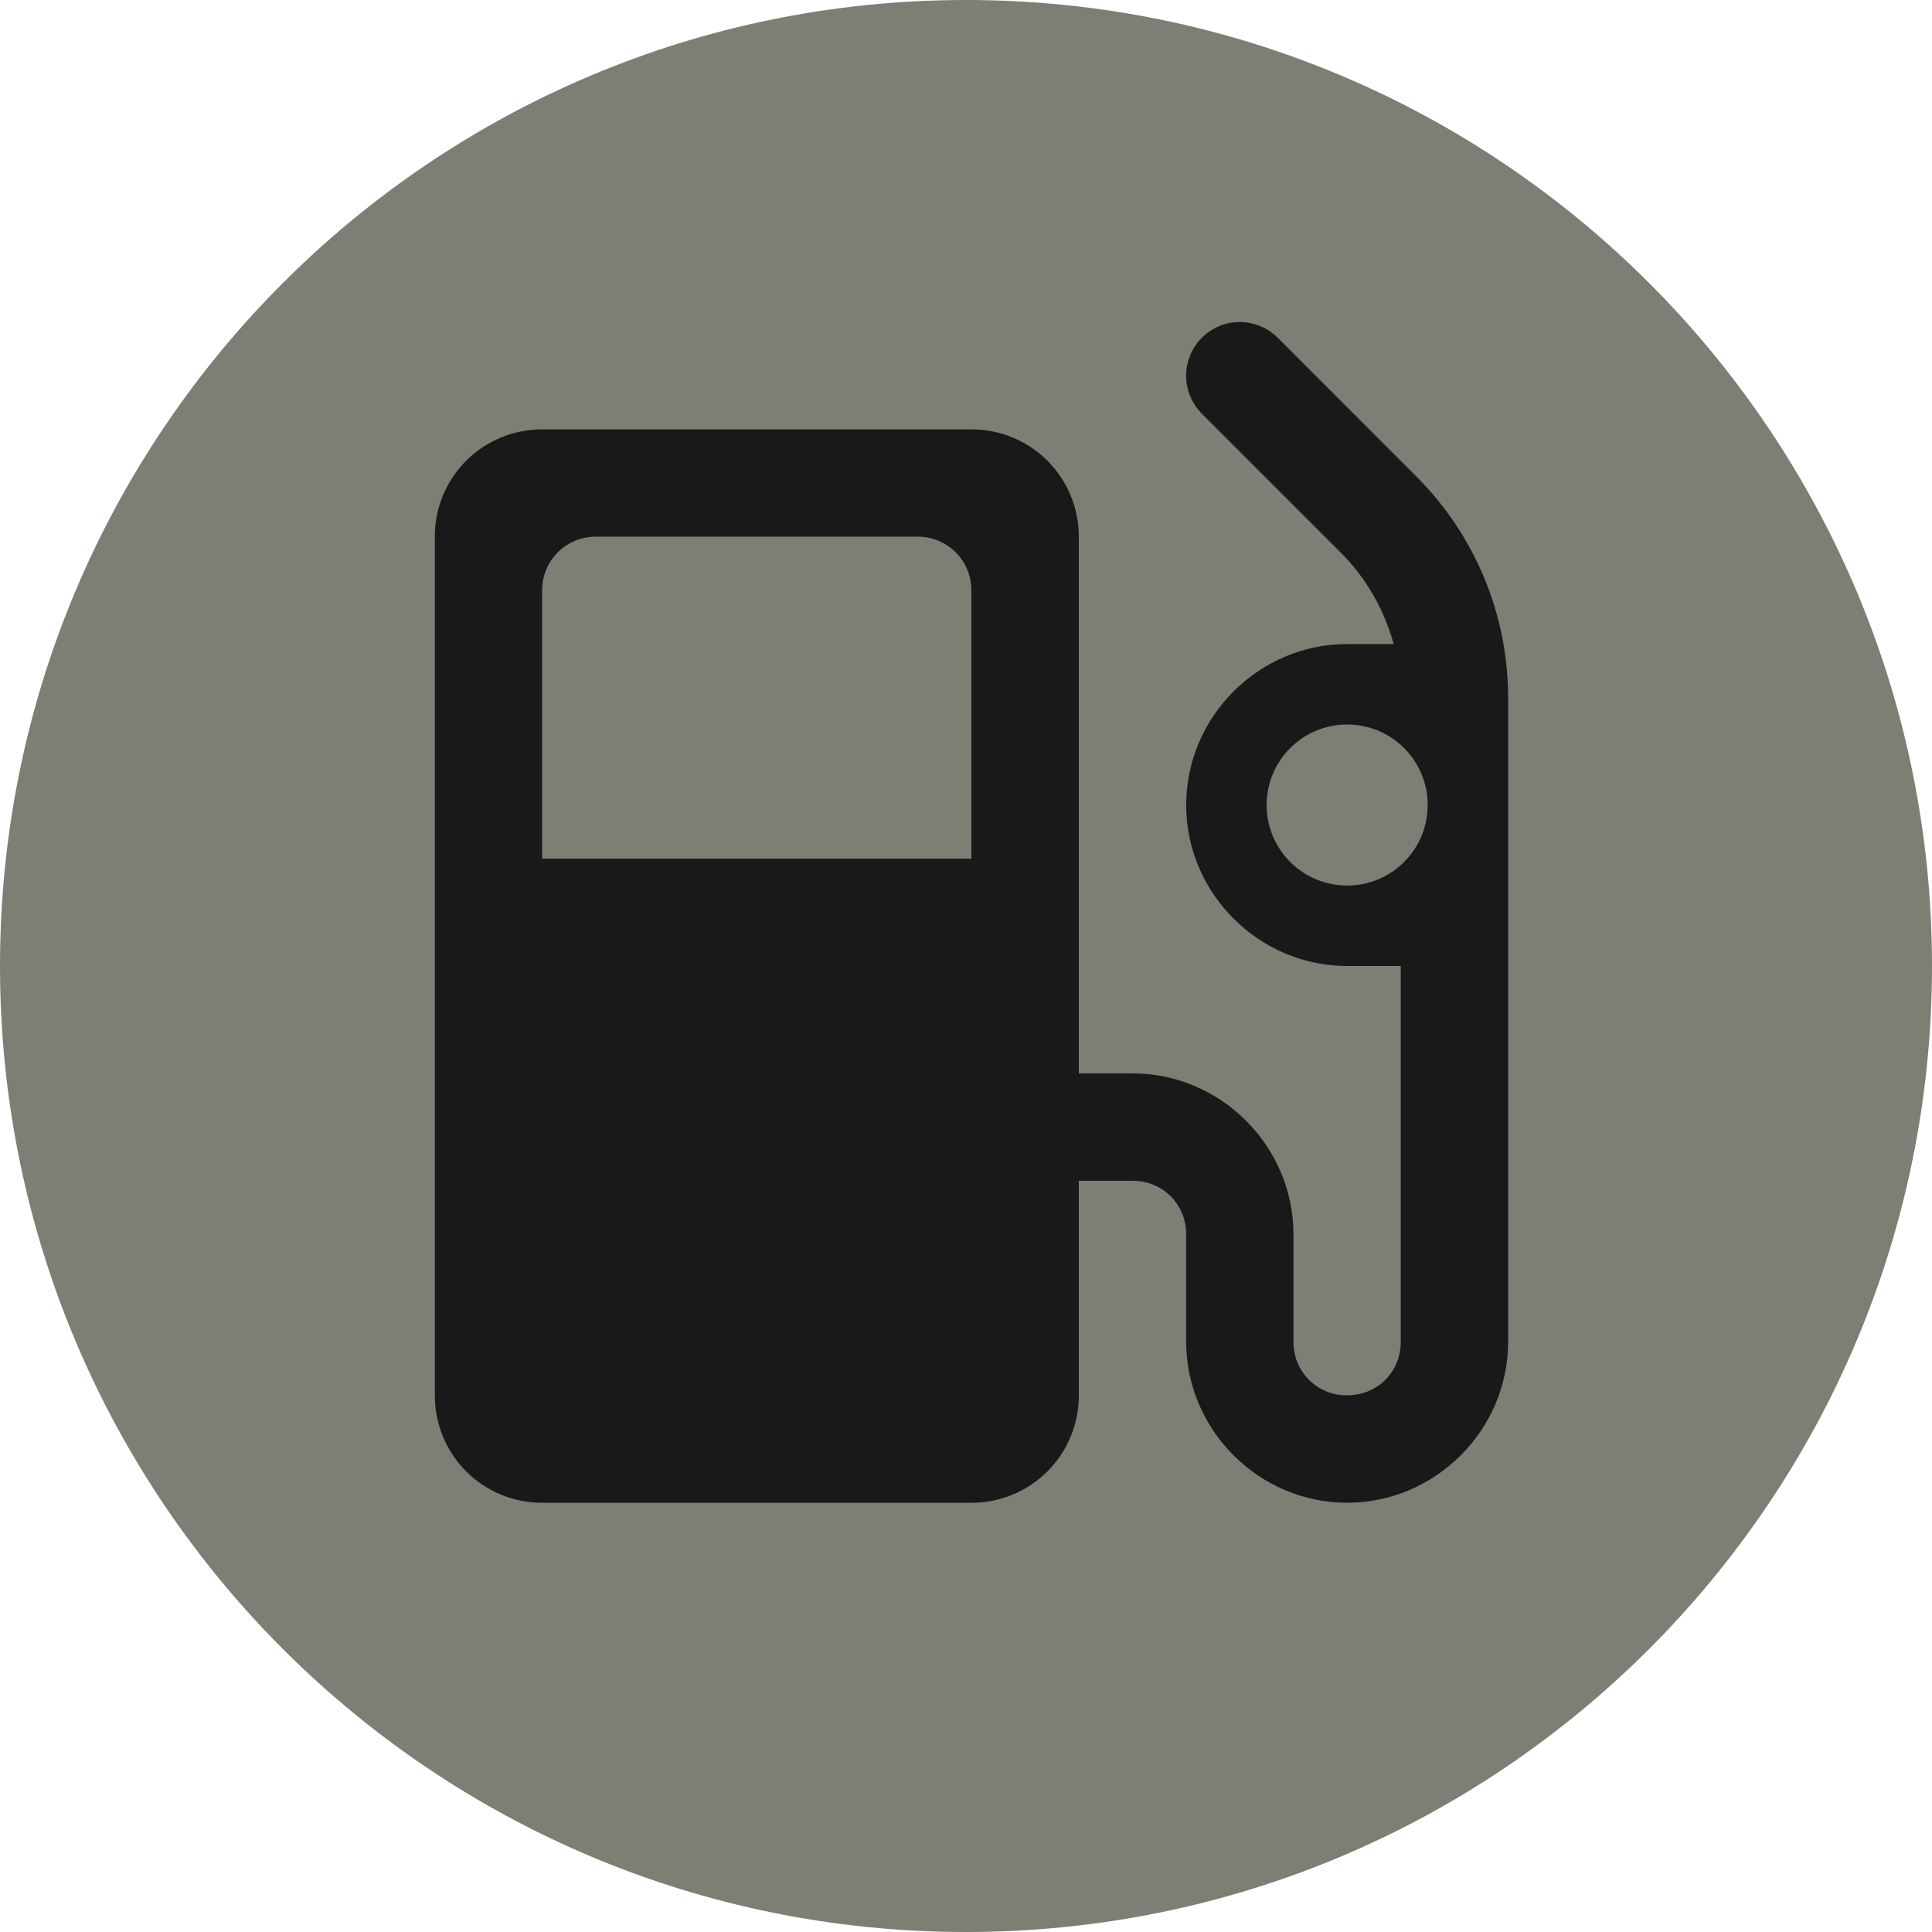
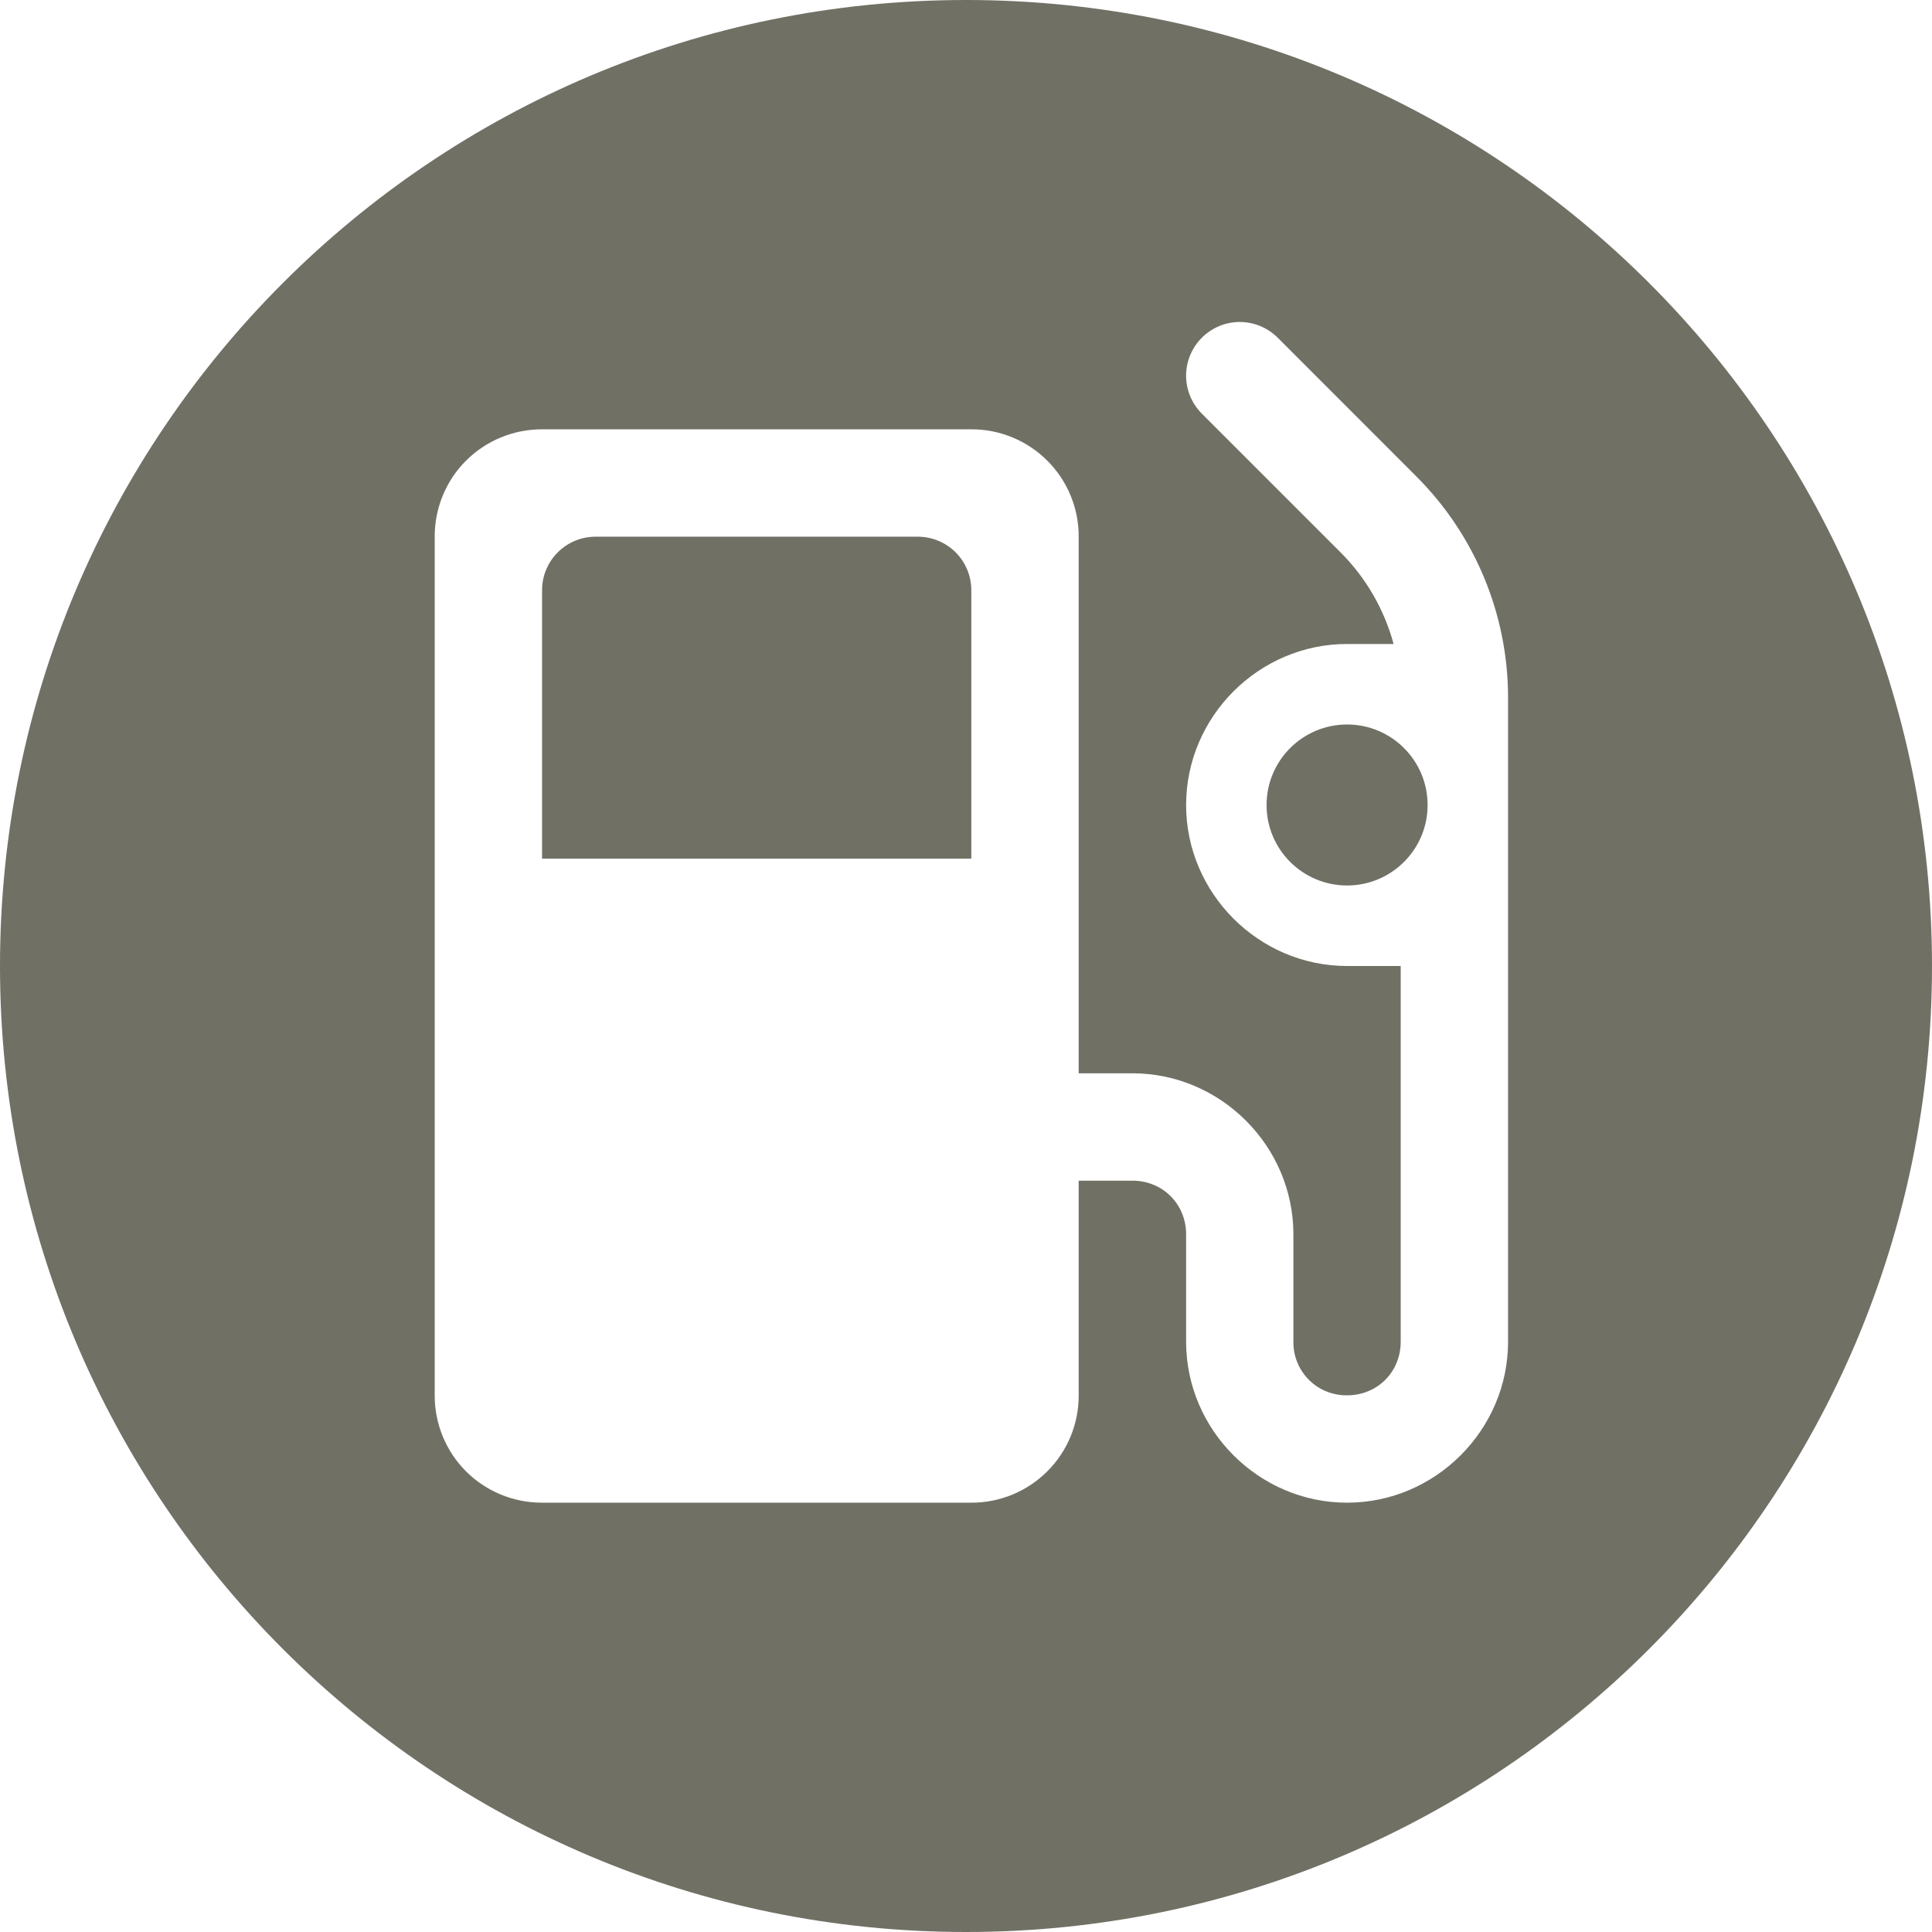
- <svg xmlns="http://www.w3.org/2000/svg" height="28" viewBox="0 0 28 28" width="28">
-   <g fill="none" opacity=".899">
-     <circle cx="14" cy="14" fill="#717065" fill-rule="evenodd" r="14" />
-     <path d="m17.847 4.676c-.289.046-.528.25-.618.528-.091.278-.018.584.189.791l2.011 2.011c.371.371.633.83.769 1.328h-.674c-1.28 0-2.333 1.053-2.333 2.333 0 1.28 1.054 2.333 2.333 2.333h.777v5.445c0 .439-.338.777-.777.777-.207.003-.407-.078-.553-.224s-.228-.346-.225-.553v-1.556c0-1.279-1.054-2.333-2.333-2.333h-.778v-7.777c.001-.413-.162-.809-.454-1.101-.292-.292-.688-.456-1.101-.455h-6.222c-.413-.001-.81.162-1.102.454s-.456.689-.454 1.102v12.444c-.001.413.162.81.454 1.102s.689.456 1.102.454h6.222c.413.001.809-.163 1.101-.455.292-.292.455-.689.454-1.101v-3.11h.778c.439 0 .778.338.778.777v1.556c0 1.279 1.054 2.333 2.333 2.333 1.279 0 2.333-1.055 2.333-2.333v-9.333c0-1.202-.478-2.355-1.328-3.205l-2.011-2.013c-.176-.176-.426-.257-.672-.218zm-9.214 3.102h4.667c.432 0 .778.346.778.777v3.89h-6.221v-3.89c0-.43.346-.777.777-.777zm10.891 2.722c.644 0 1.167.522 1.167 1.167s-.522 1.167-1.167 1.167-1.167-.522-1.167-1.167.522-1.167 1.167-1.167z" fill="#000" />
+ <svg xmlns="http://www.w3.org/2000/svg" width="28px" height="28px" viewBox="0 0 28 28" version="1.1">
+   <g id="fuel_dark" stroke="none" fill="none" fill-rule="evenodd">
+     <path d="M14,0 C21.732,0 28,6.268 28,14 C28,21.732 21.732,28 14,28 C6.268,28 0,21.732 0,14 C0,6.268 6.268,0 14,0 Z M17.845,4.676 C17.558,4.722 17.319,4.926 17.228,5.204 C17.137,5.482 17.211,5.787 17.417,5.994 L19.429,8.006 C19.8,8.377 20.062,8.835 20.197,9.333 L19.523,9.333 C18.243,9.333 17.19,10.387 17.19,11.667 C17.19,12.947 18.243,14 19.523,14 L20.3,14 L20.3,19.445 C20.3,19.884 19.962,20.222 19.523,20.222 C19.316,20.225 19.116,20.144 18.97,19.998 C18.823,19.851 18.742,19.652 18.745,19.445 L18.745,17.889 C18.745,16.61 17.691,15.555 16.412,15.555 L15.633,15.555 L15.633,7.778 C15.635,7.365 15.471,6.969 15.179,6.677 C14.887,6.385 14.491,6.221 14.078,6.222 L7.856,6.222 C7.443,6.221 7.047,6.384 6.754,6.676 C6.462,6.968 6.299,7.365 6.3,7.778 L6.3,20.222 C6.299,20.635 6.462,21.032 6.754,21.324 C7.047,21.616 7.443,21.779 7.856,21.778 L14.078,21.778 C14.491,21.779 14.887,21.615 15.179,21.323 C15.471,21.031 15.635,20.635 15.633,20.222 L15.633,17.111 L16.412,17.111 C16.85,17.111 17.19,17.45 17.19,17.889 L17.19,19.445 C17.19,20.724 18.243,21.778 19.523,21.778 C20.802,21.778 21.856,20.724 21.856,19.445 L21.856,10.111 C21.856,8.909 21.379,7.757 20.529,6.907 L18.517,4.894 C18.341,4.718 18.091,4.637 17.845,4.676 Z M19.523,10.5 C20.167,10.5 20.69,11.022 20.69,11.667 C20.69,12.311 20.167,12.833 19.523,12.833 C18.879,12.833 18.356,12.311 18.356,11.667 C18.356,11.022 18.879,10.5 19.523,10.5 Z M13.299,7.778 C13.731,7.778 14.077,8.125 14.077,8.555 L14.077,12.445 L7.856,12.445 L7.856,8.555 C7.856,8.125 8.203,7.778 8.633,7.778 L13.299,7.778 Z" id="Shape" fill="#717065" />
  </g>
</svg>
